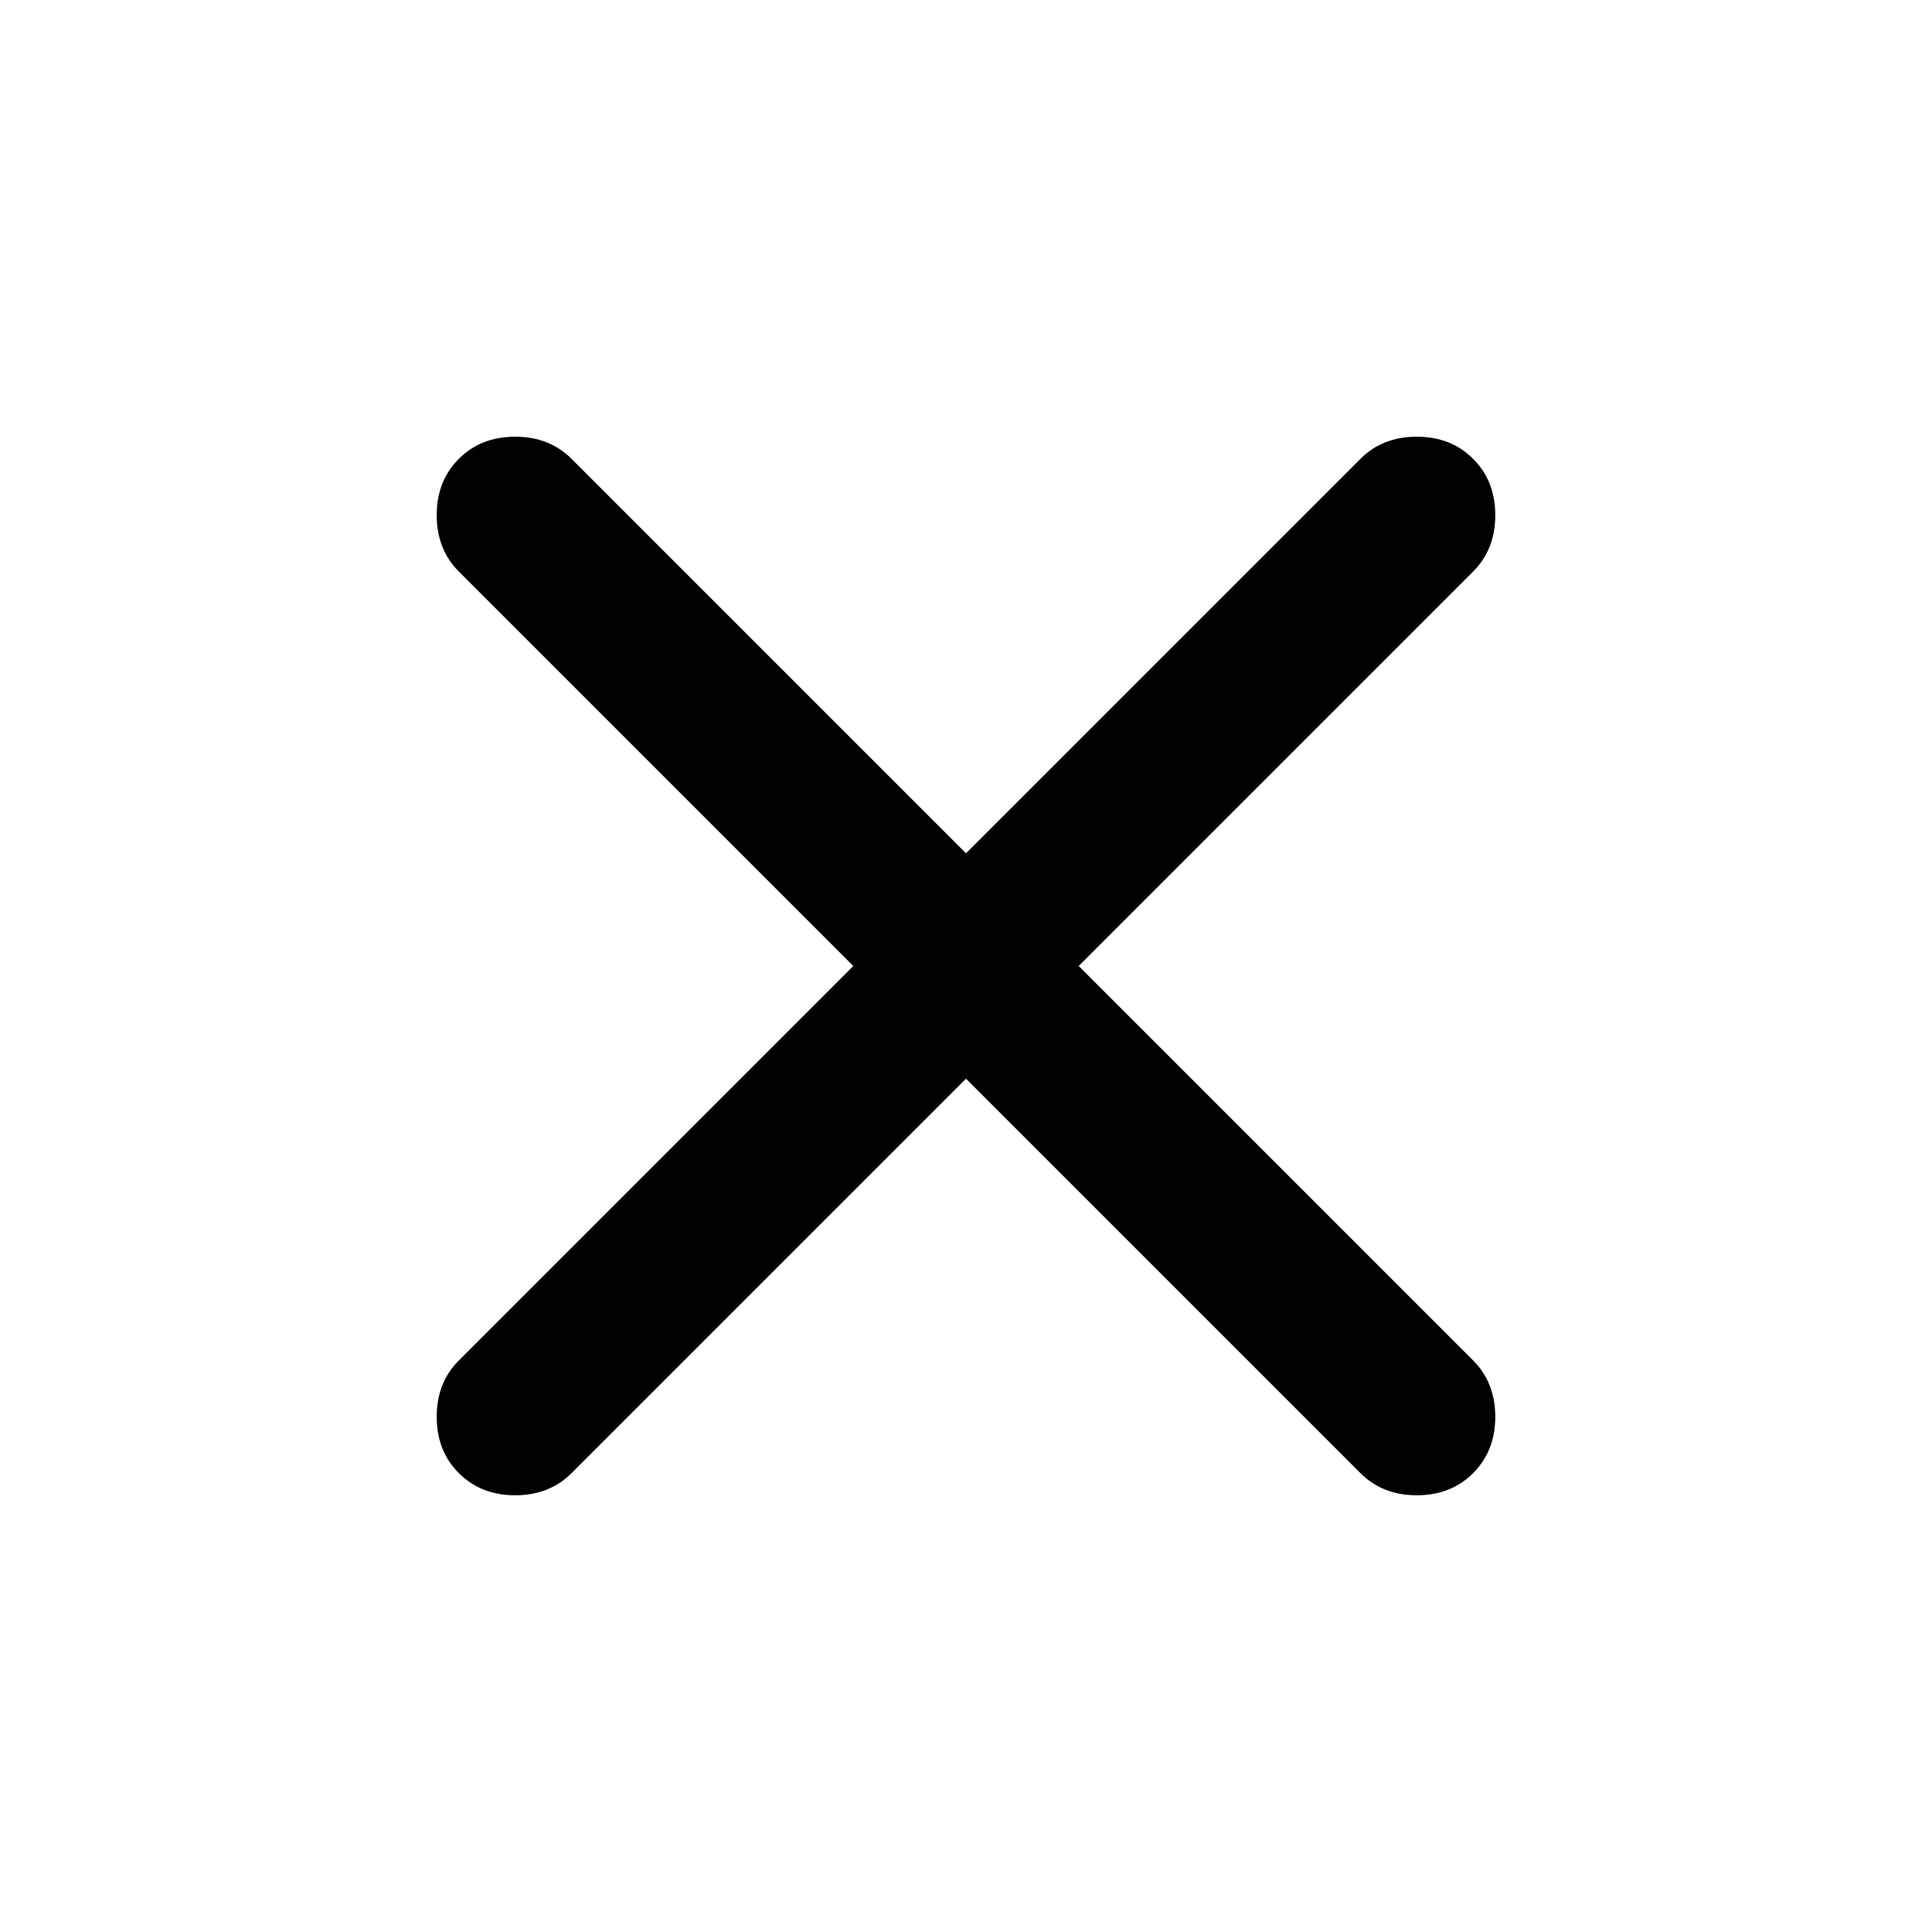
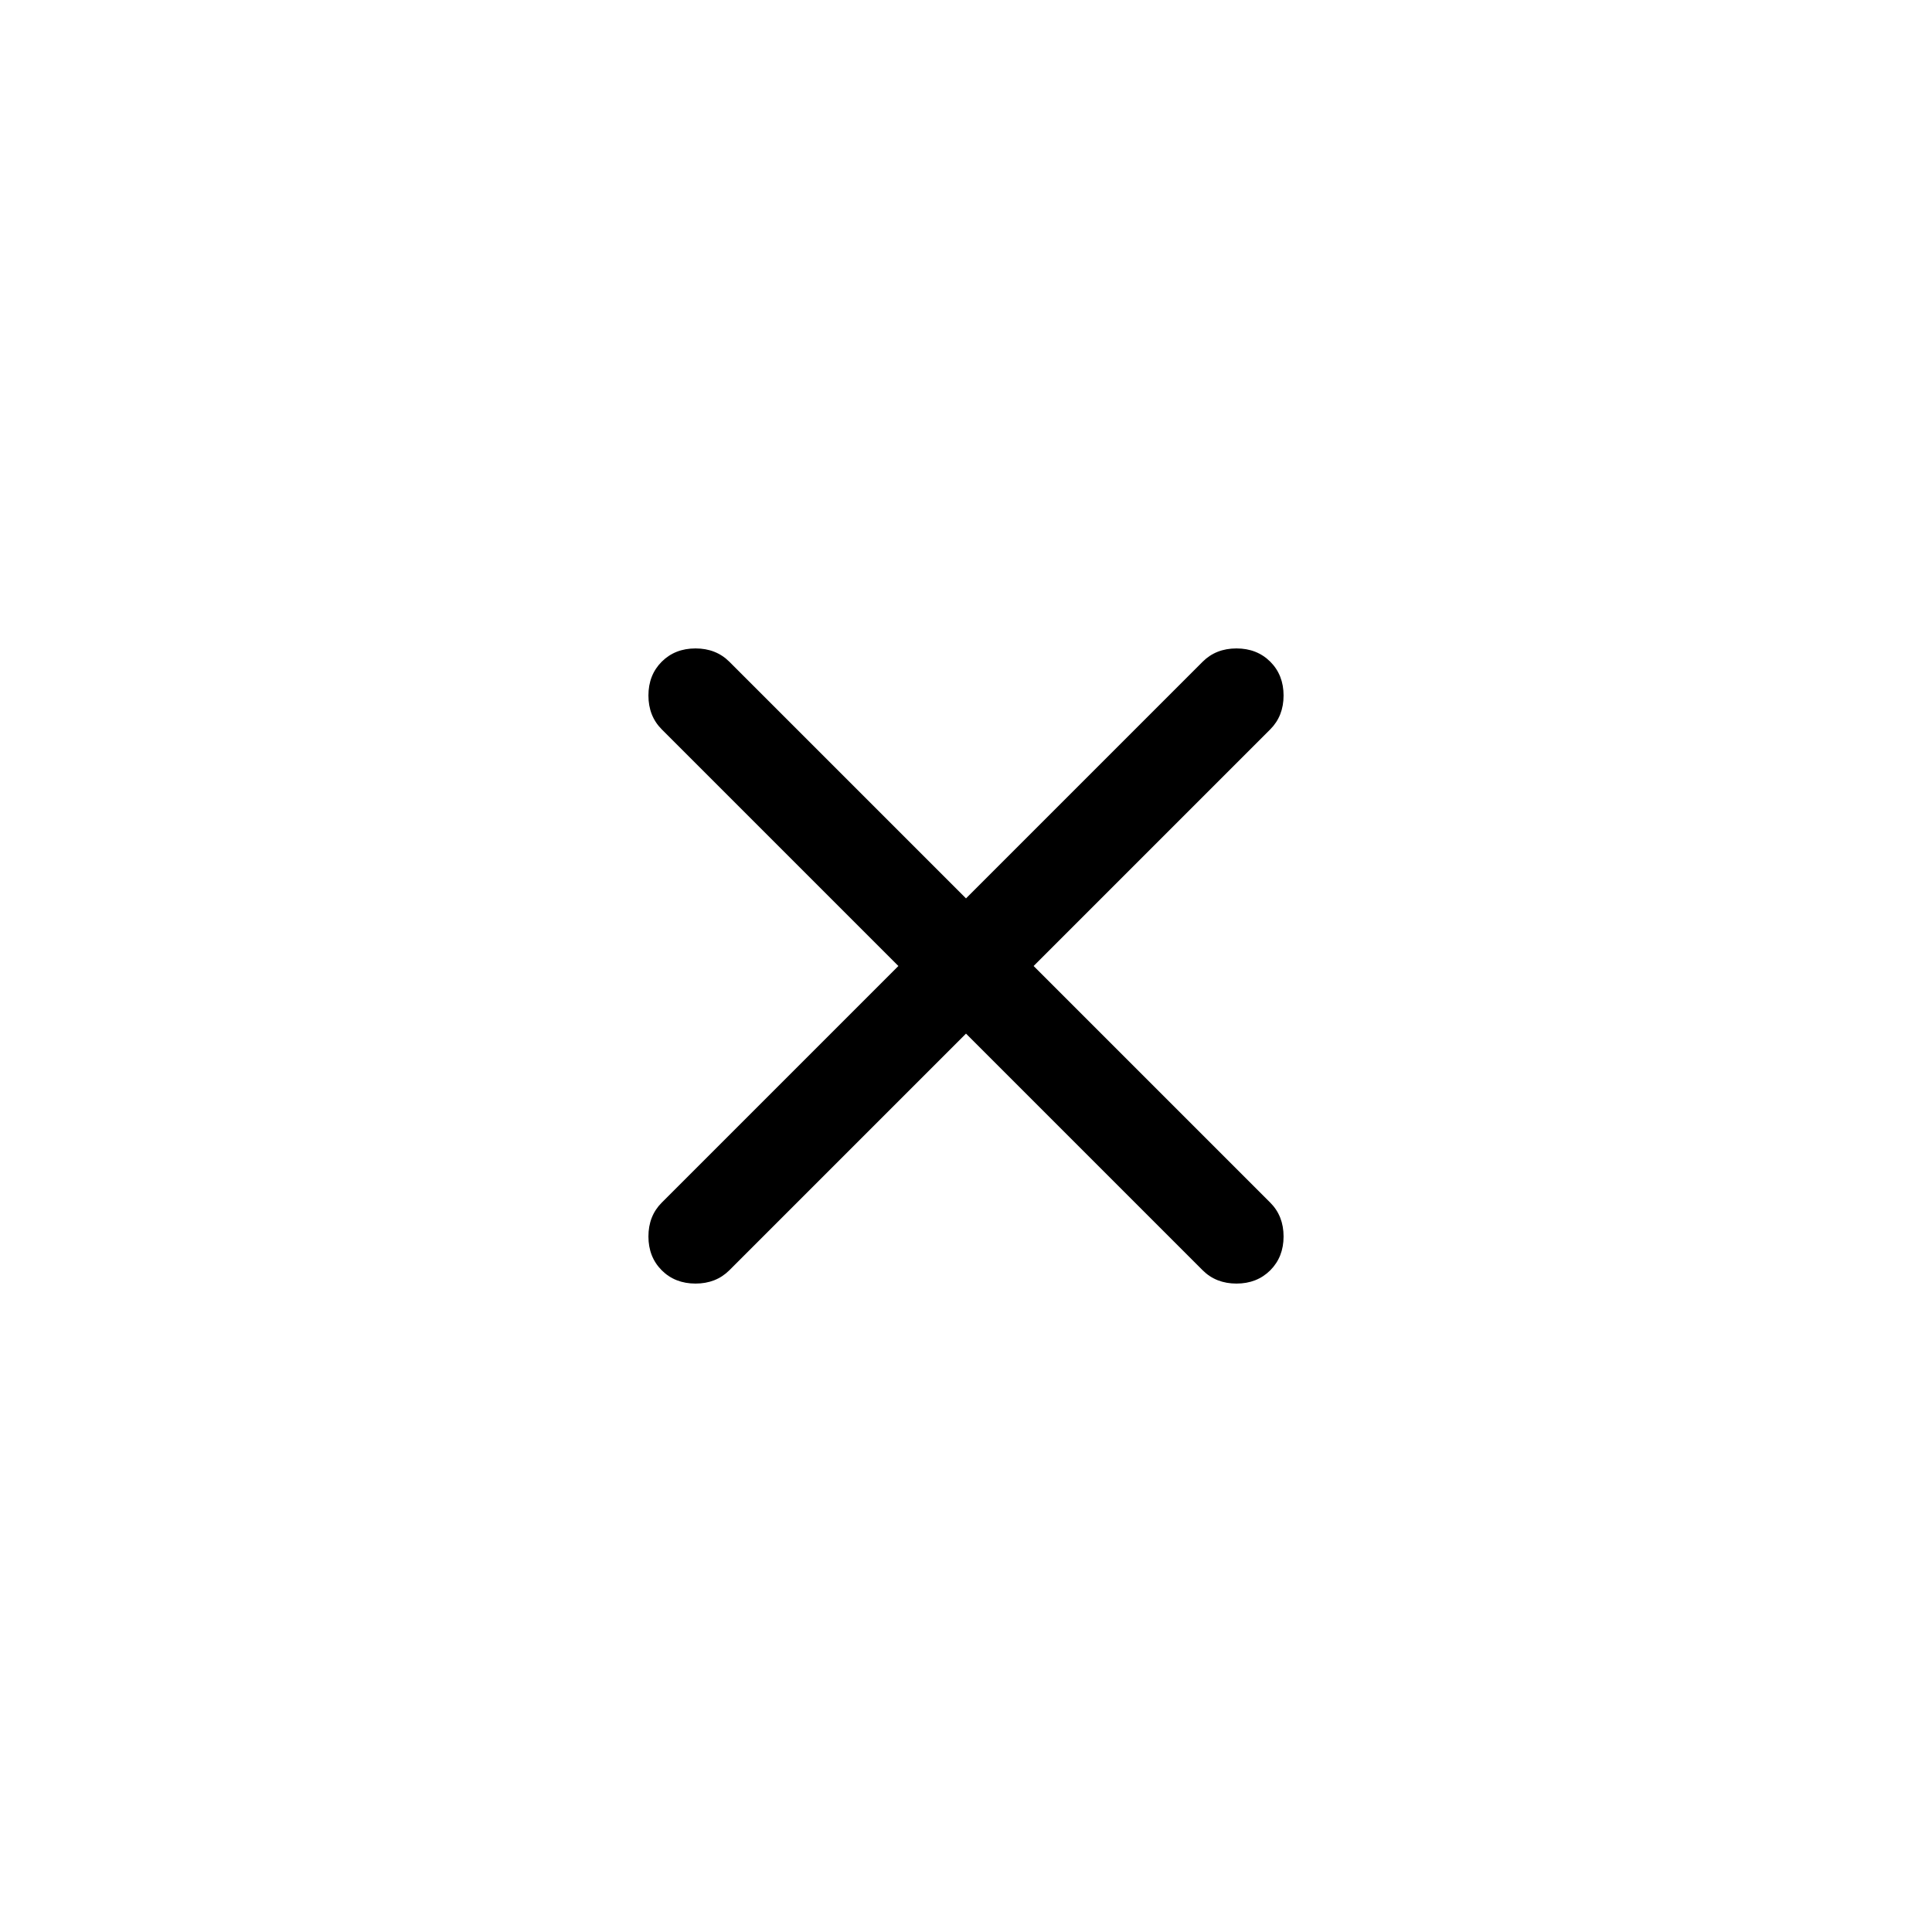
- <svg xmlns="http://www.w3.org/2000/svg" width="24" height="24" viewBox="0 0 24 24" fill="none">
-   <mask id="mask0_453_12989" style="mask-type:alpha" maskUnits="userSpaceOnUse" x="0" y="0" width="24" height="24">
-     <rect width="24" height="24" fill="#D9D9D9" />
+ <svg xmlns="http://www.w3.org/2000/svg" width="40" height="40" viewBox="0 0 40 40" fill="none">
+   <mask id="mask0_453_12978" style="mask-type:alpha" maskUnits="userSpaceOnUse" x="8" y="8" width="24" height="24">
+     <rect x="8" y="8" width="24" height="24" fill="#D9D9D9" />
  </mask>
-   <g mask="url(#mask0_453_12989)">
-     <path d="M12 13.4L7.1 18.3C6.916 18.483 6.683 18.575 6.4 18.575C6.116 18.575 5.883 18.483 5.7 18.3C5.516 18.116 5.425 17.883 5.425 17.6C5.425 17.317 5.516 17.083 5.7 16.9L10.6 12L5.7 7.1C5.516 6.916 5.425 6.683 5.425 6.4C5.425 6.116 5.516 5.883 5.7 5.7C5.883 5.516 6.116 5.425 6.4 5.425C6.683 5.425 6.916 5.516 7.1 5.7L12 10.6L16.9 5.7C17.083 5.516 17.317 5.425 17.6 5.425C17.883 5.425 18.116 5.516 18.3 5.7C18.483 5.883 18.575 6.116 18.575 6.4C18.575 6.683 18.483 6.916 18.3 7.1L13.4 12L18.3 16.9C18.483 17.083 18.575 17.317 18.575 17.6C18.575 17.883 18.483 18.116 18.3 18.3C18.116 18.483 17.883 18.575 17.6 18.575C17.317 18.575 17.083 18.483 16.9 18.3L12 13.4Z" fill="black" />
+   <g mask="url(#mask0_453_12978)">
+     <path d="M20 21.4L15.1 26.3C14.916 26.483 14.683 26.575 14.4 26.575C14.117 26.575 13.883 26.483 13.7 26.3C13.517 26.116 13.425 25.883 13.425 25.6C13.425 25.317 13.517 25.083 13.7 24.9L18.6 20L13.7 15.1C13.517 14.916 13.425 14.683 13.425 14.4C13.425 14.117 13.517 13.883 13.7 13.7C13.883 13.517 14.117 13.425 14.4 13.425C14.683 13.425 14.916 13.517 15.1 13.7L20 18.6L24.9 13.7C25.083 13.517 25.317 13.425 25.6 13.425C25.883 13.425 26.116 13.517 26.3 13.7C26.483 13.883 26.575 14.117 26.575 14.4C26.575 14.683 26.483 14.916 26.3 15.1L21.4 20L26.3 24.9C26.483 25.083 26.575 25.317 26.575 25.6C26.575 25.883 26.483 26.116 26.3 26.3C26.116 26.483 25.883 26.575 25.6 26.575C25.317 26.575 25.083 26.483 24.9 26.3L20 21.4Z" fill="black" />
  </g>
</svg>
